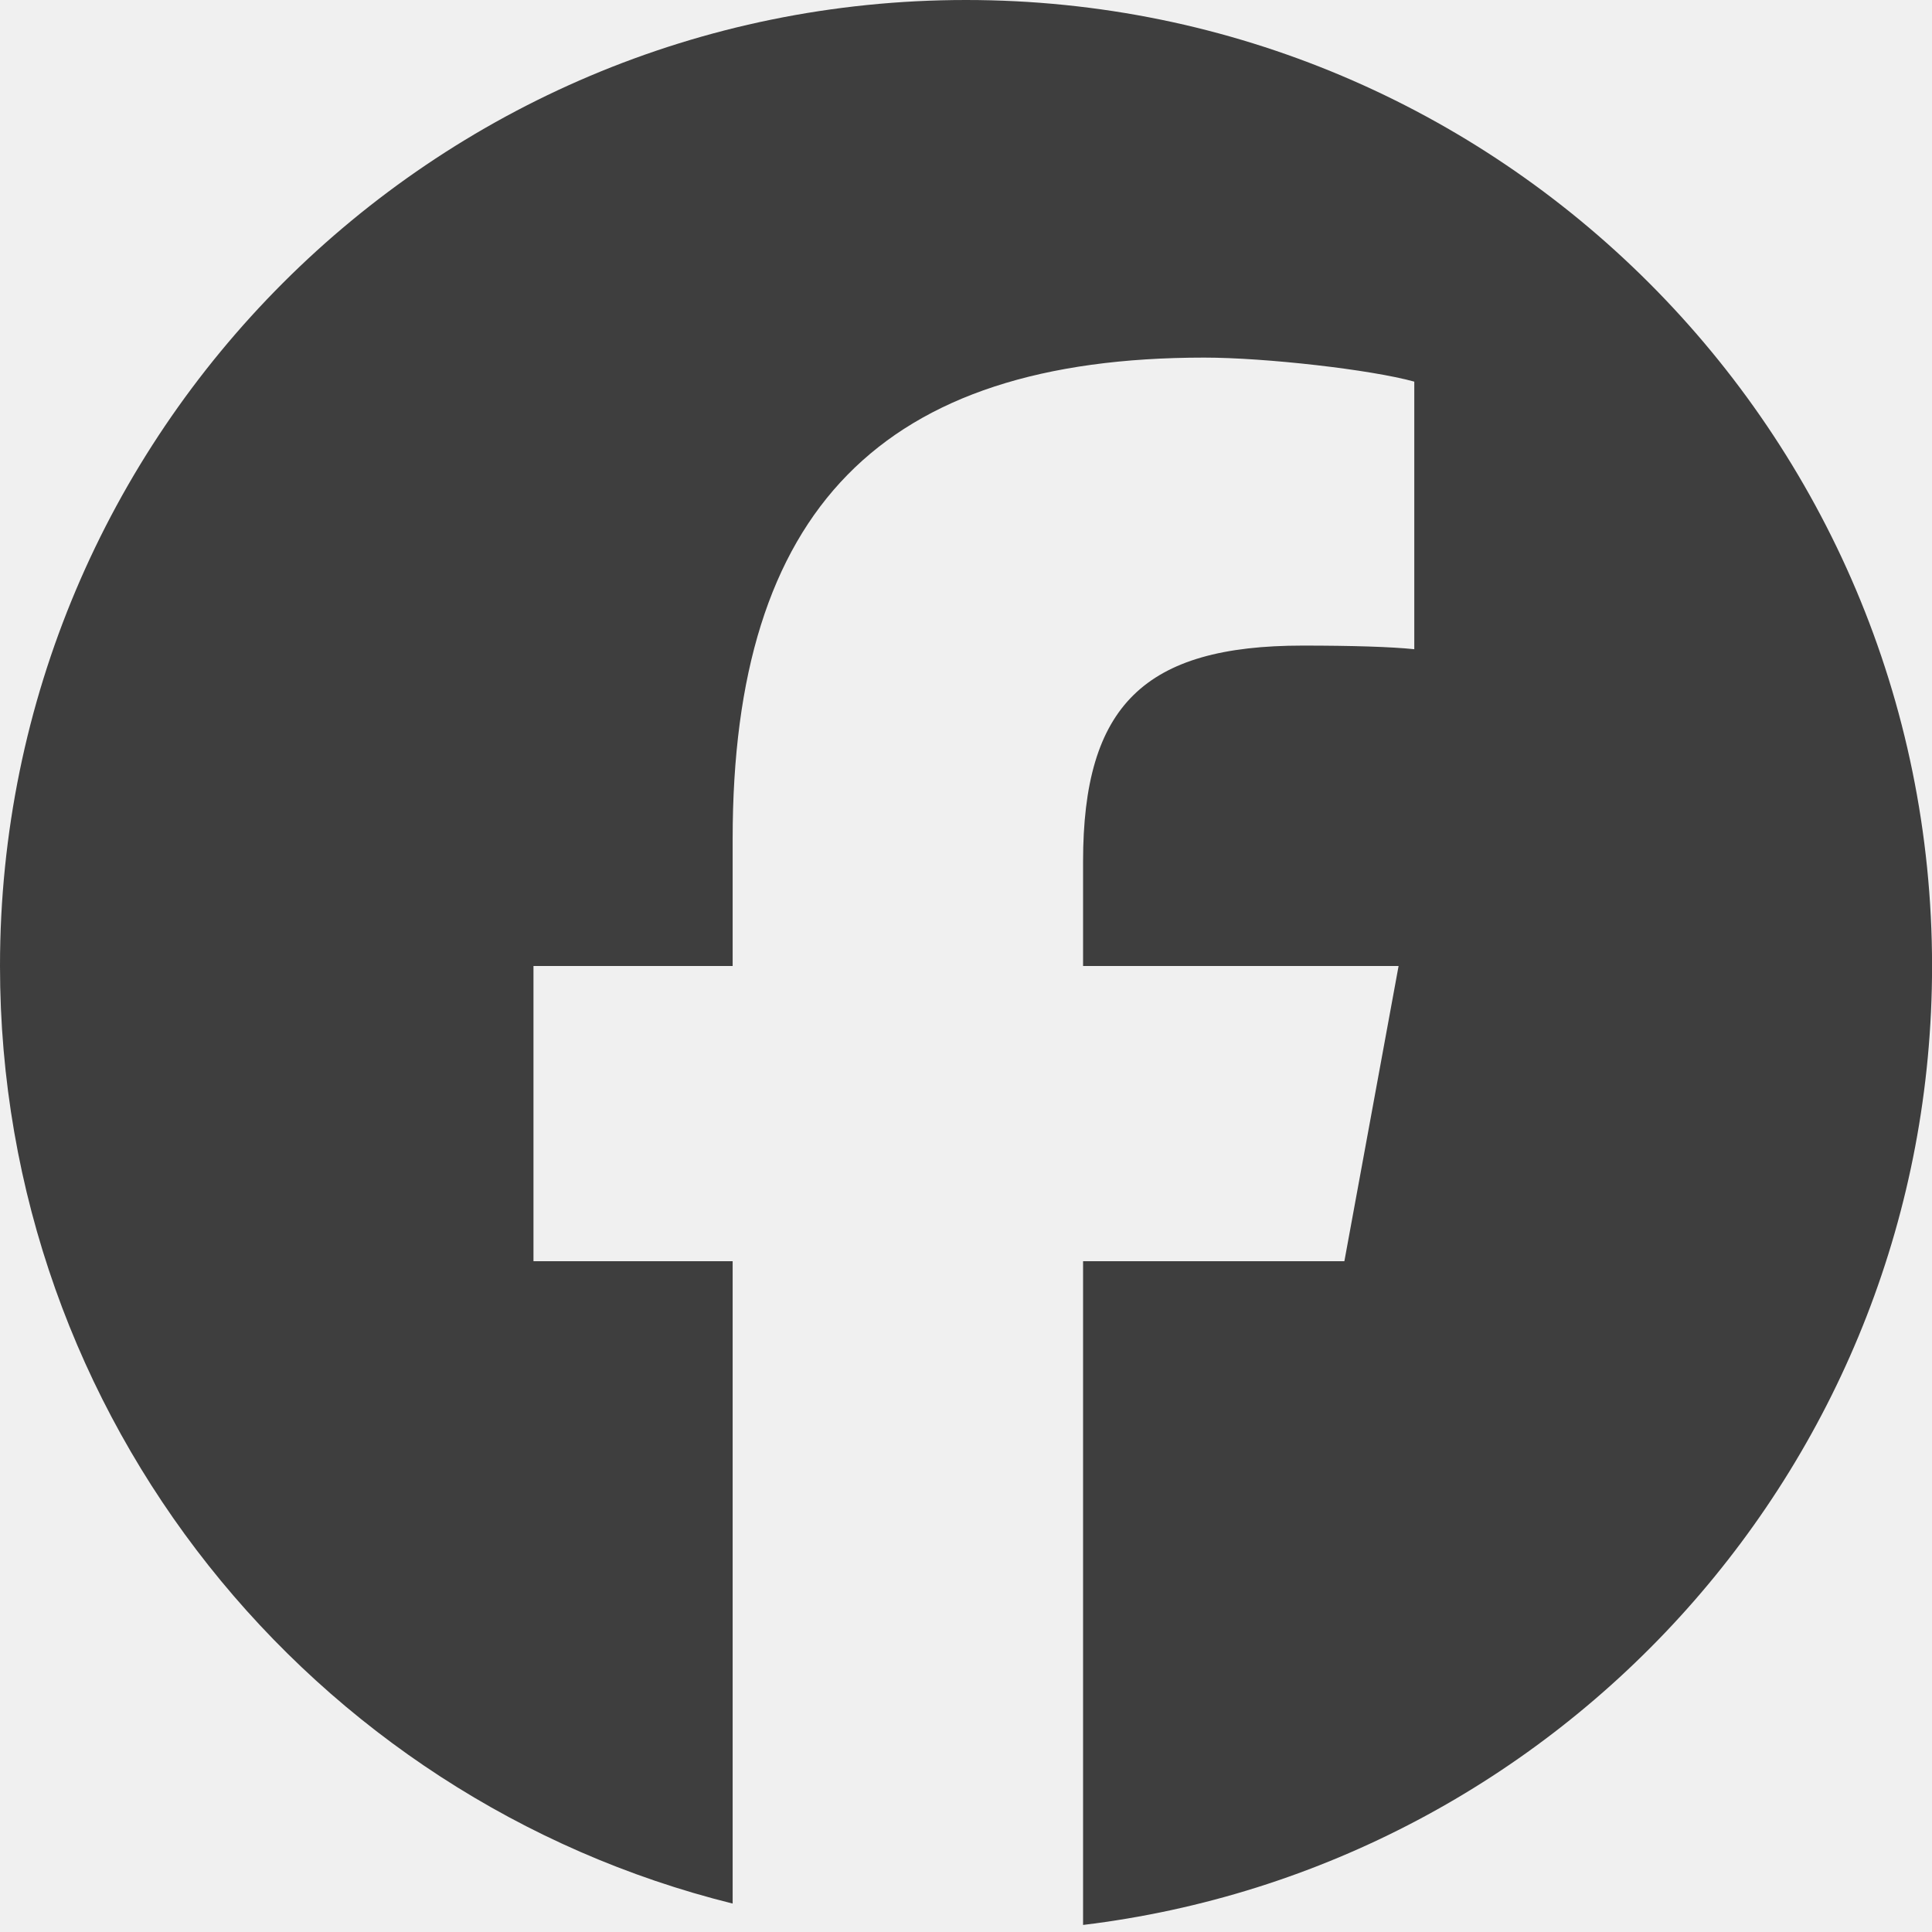
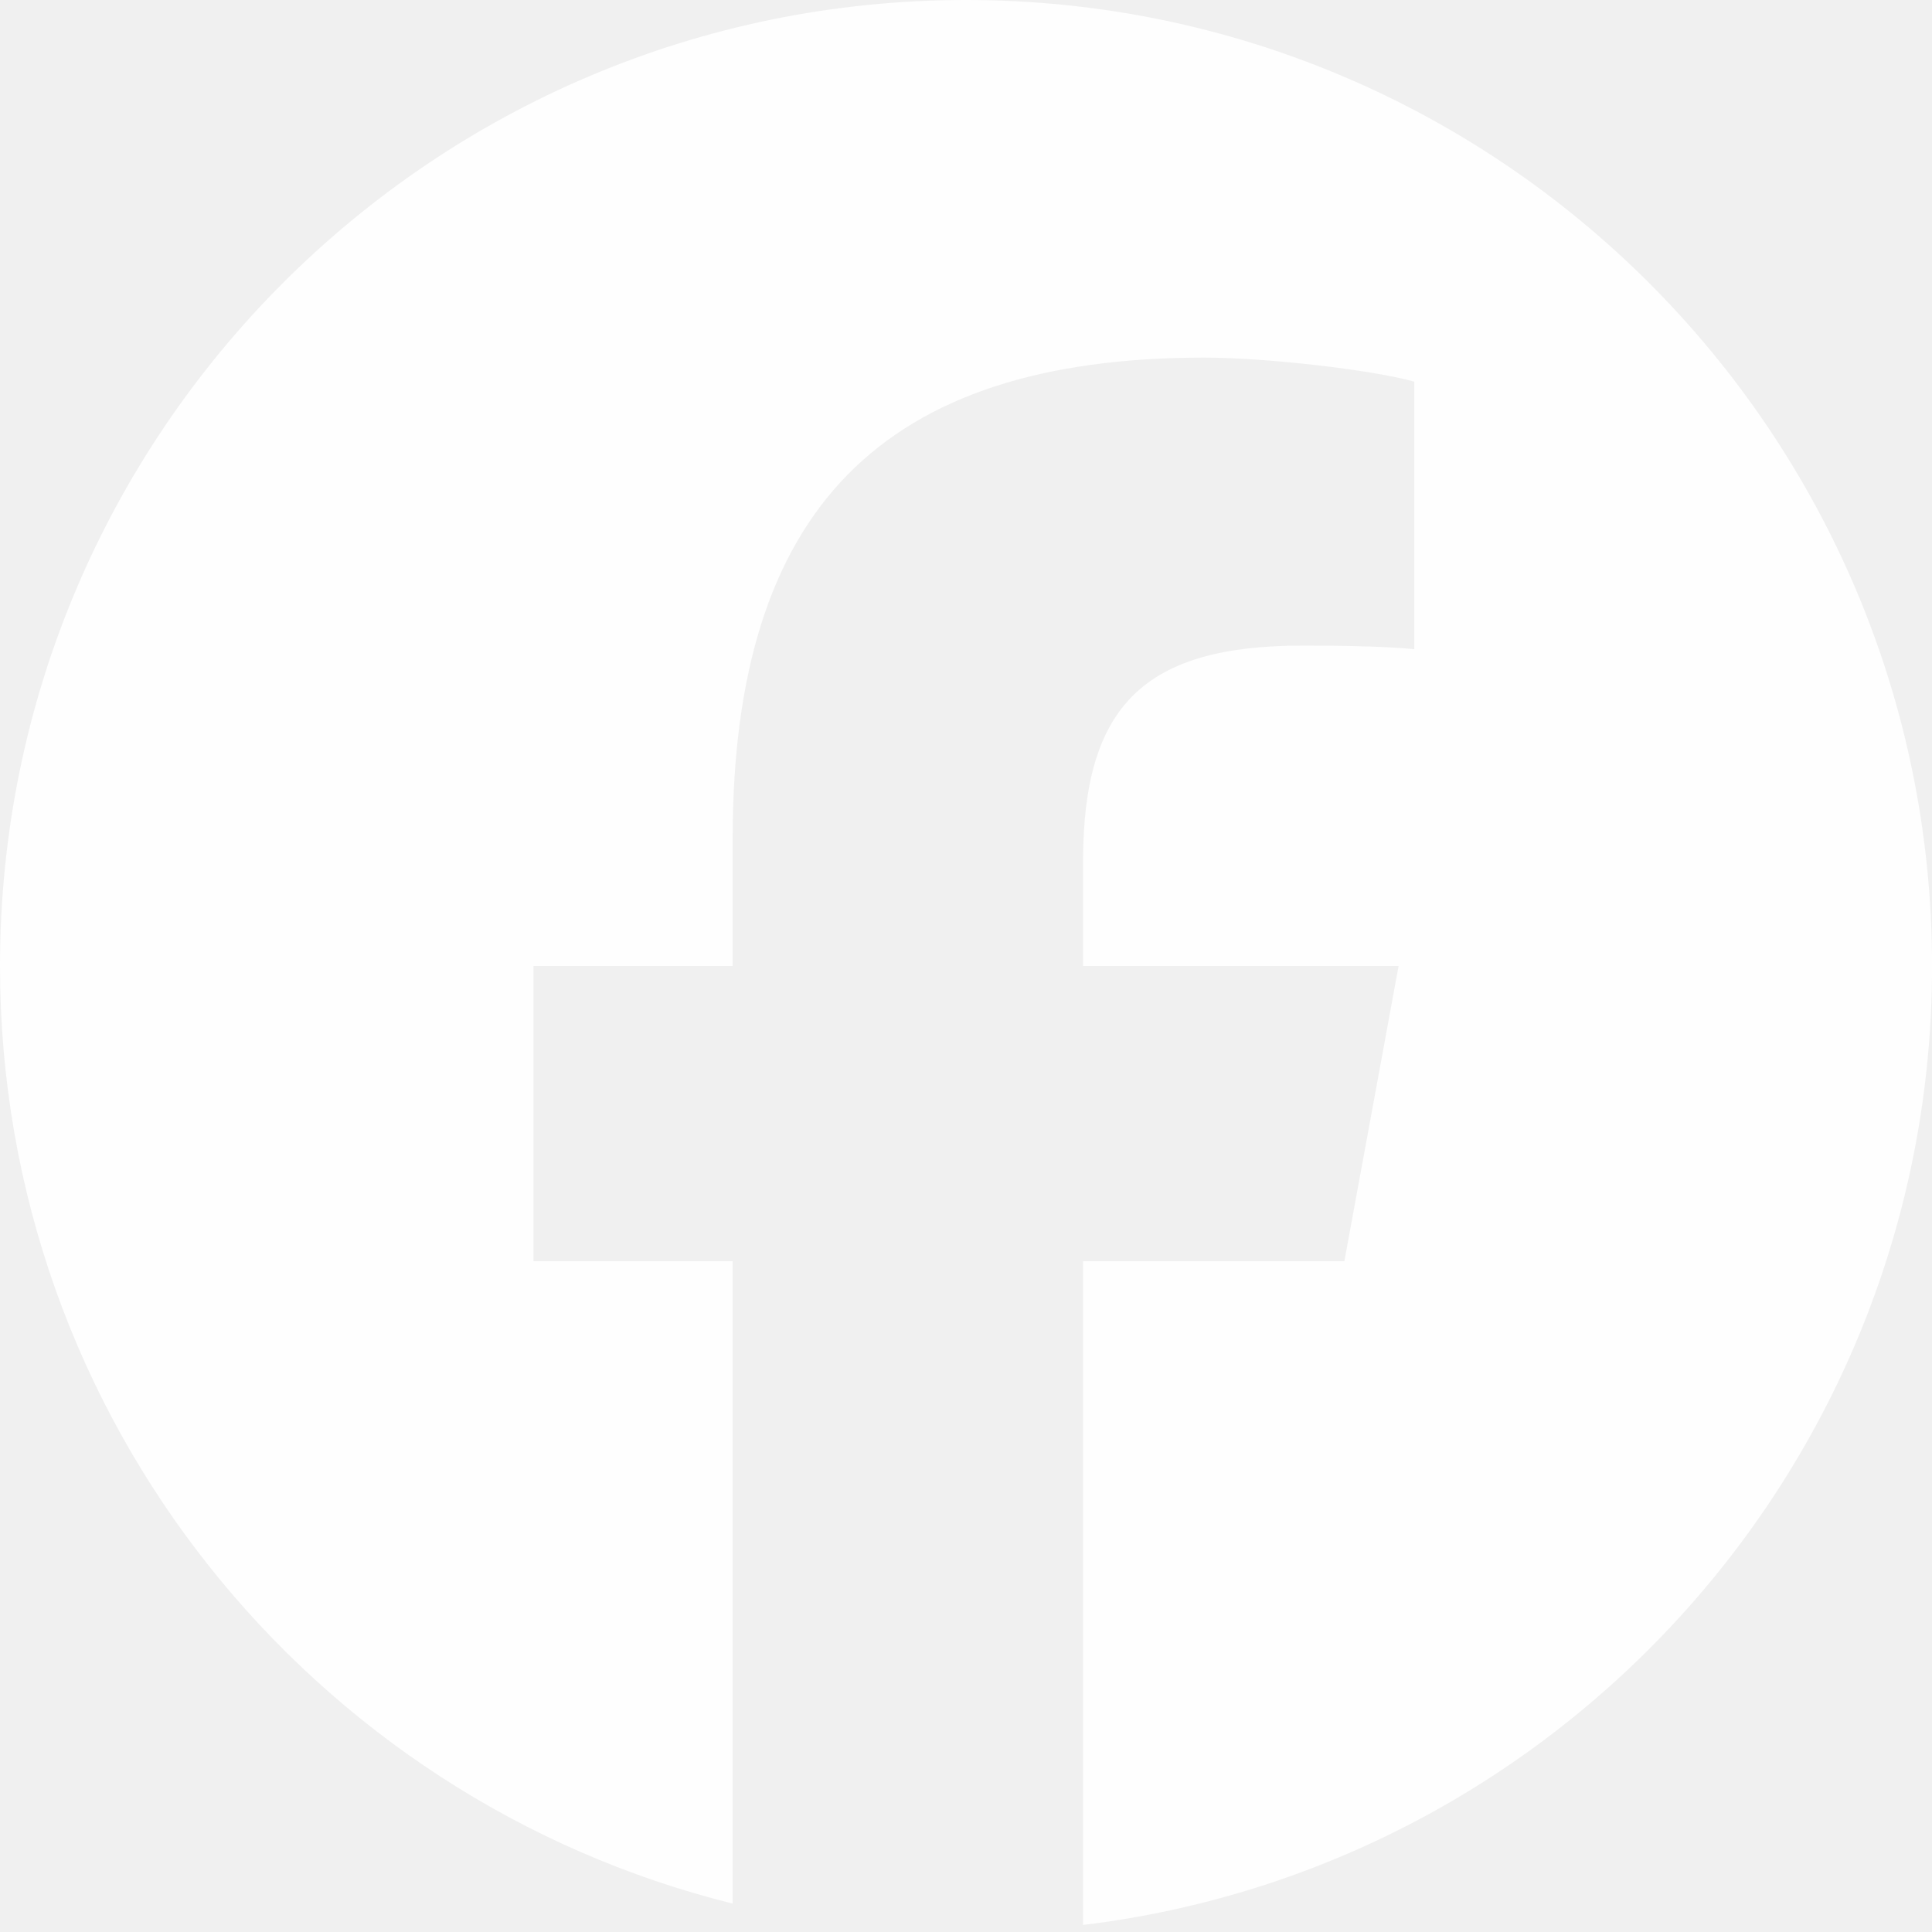
<svg xmlns="http://www.w3.org/2000/svg" width="32" height="32" viewBox="0 0 32 32" fill="none">
-   <g clip-path="url(#clip0_24_1490)">
-     <path d="M16 0C7.164 0 0 7.164 0 16C0 23.503 5.166 29.8 12.135 31.529V20.89H8.836V16H12.135V13.893C12.135 8.447 14.6 5.923 19.946 5.923C20.96 5.923 22.709 6.122 23.425 6.321V10.753C23.047 10.713 22.391 10.693 21.576 10.693C18.953 10.693 17.939 11.687 17.939 14.271V16H23.165L22.267 20.89H17.939V31.883C25.862 30.926 32.001 24.18 32.001 16C32 7.164 24.837 0 16 0Z" fill="#3E3E3E" />
+   <g clip-path="url(#clip0_224_1123)">
+     <path d="M16 0C7.164 0 0 7.164 0 16C0 23.503 5.166 29.8 12.135 31.529V20.89H8.836V16H12.135V13.893C12.135 8.447 14.6 5.923 19.946 5.923C20.96 5.923 22.709 6.122 23.425 6.321V10.753C23.047 10.713 22.391 10.693 21.576 10.693C18.953 10.693 17.939 11.687 17.939 14.271V16H23.165L22.267 20.89H17.939V31.883C25.862 30.926 32.001 24.18 32.001 16C32 7.164 24.837 0 16 0Z" fill="#FEFEFE" />
  </g>
  <defs>
-     <clipPath id="clip0_24_1490">
+     <clipPath id="clip0_224_1123">
      <rect width="32" height="32" fill="white" />
    </clipPath>
  </defs>
</svg>
